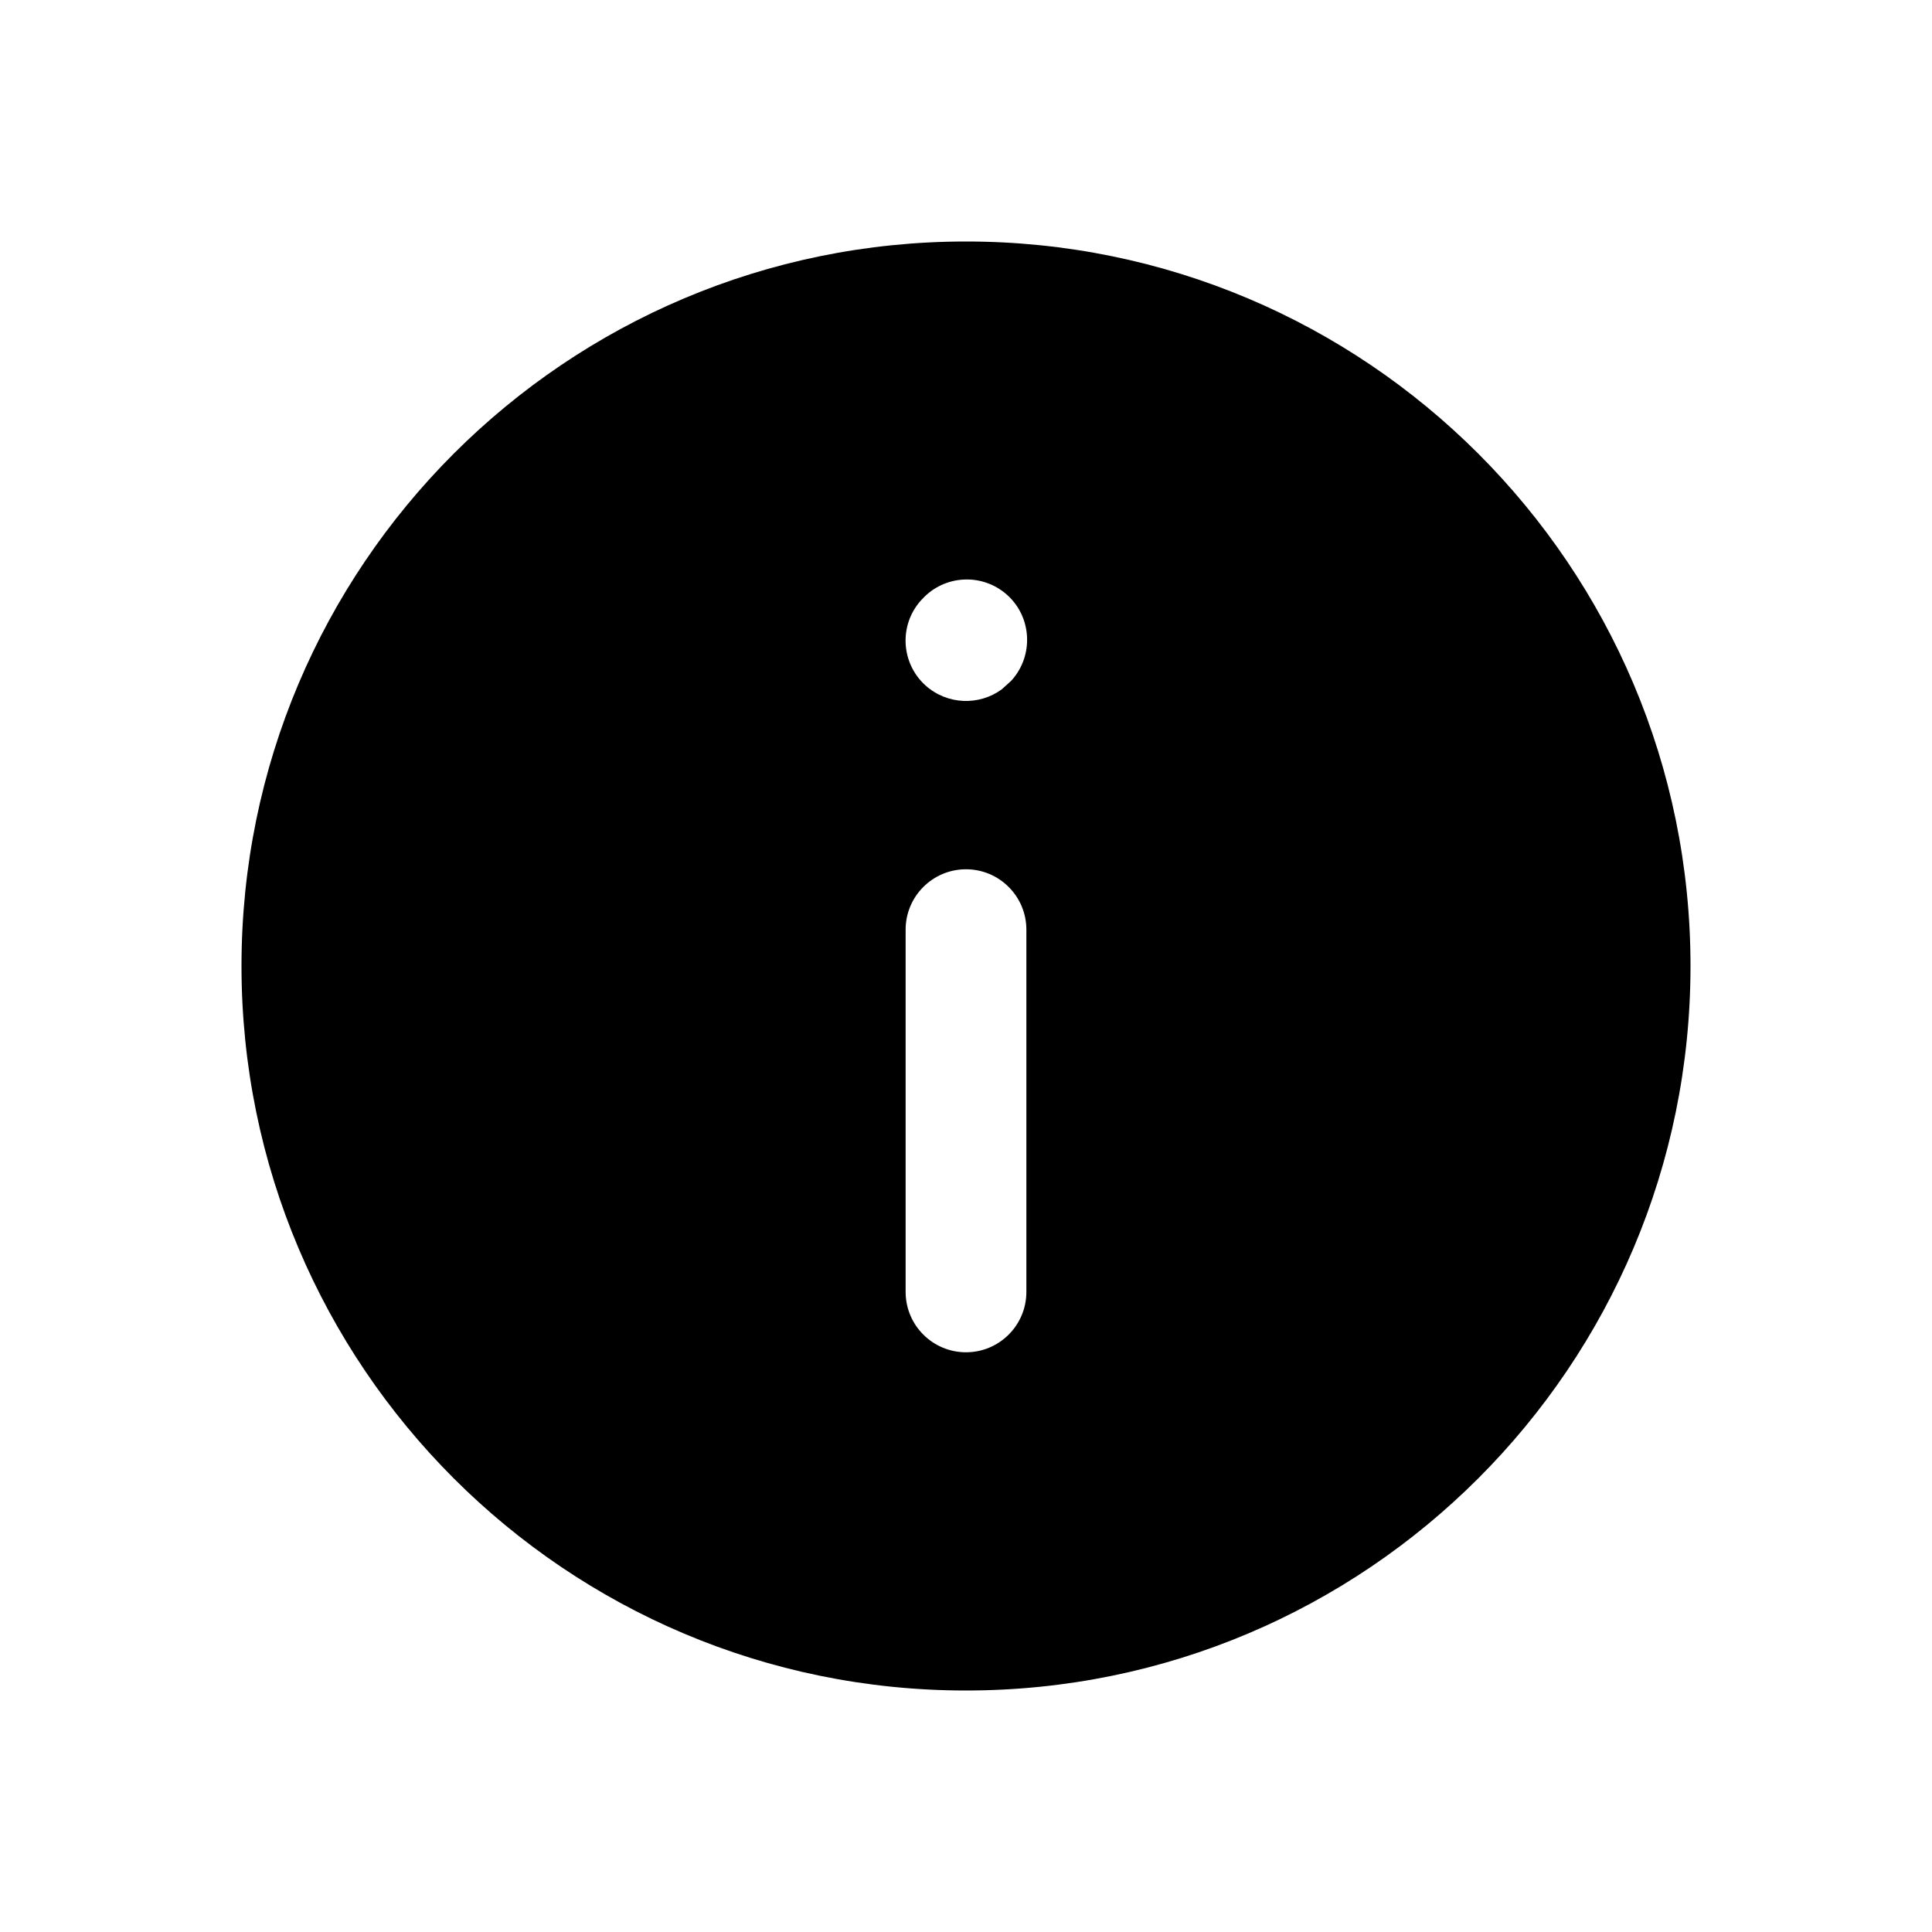
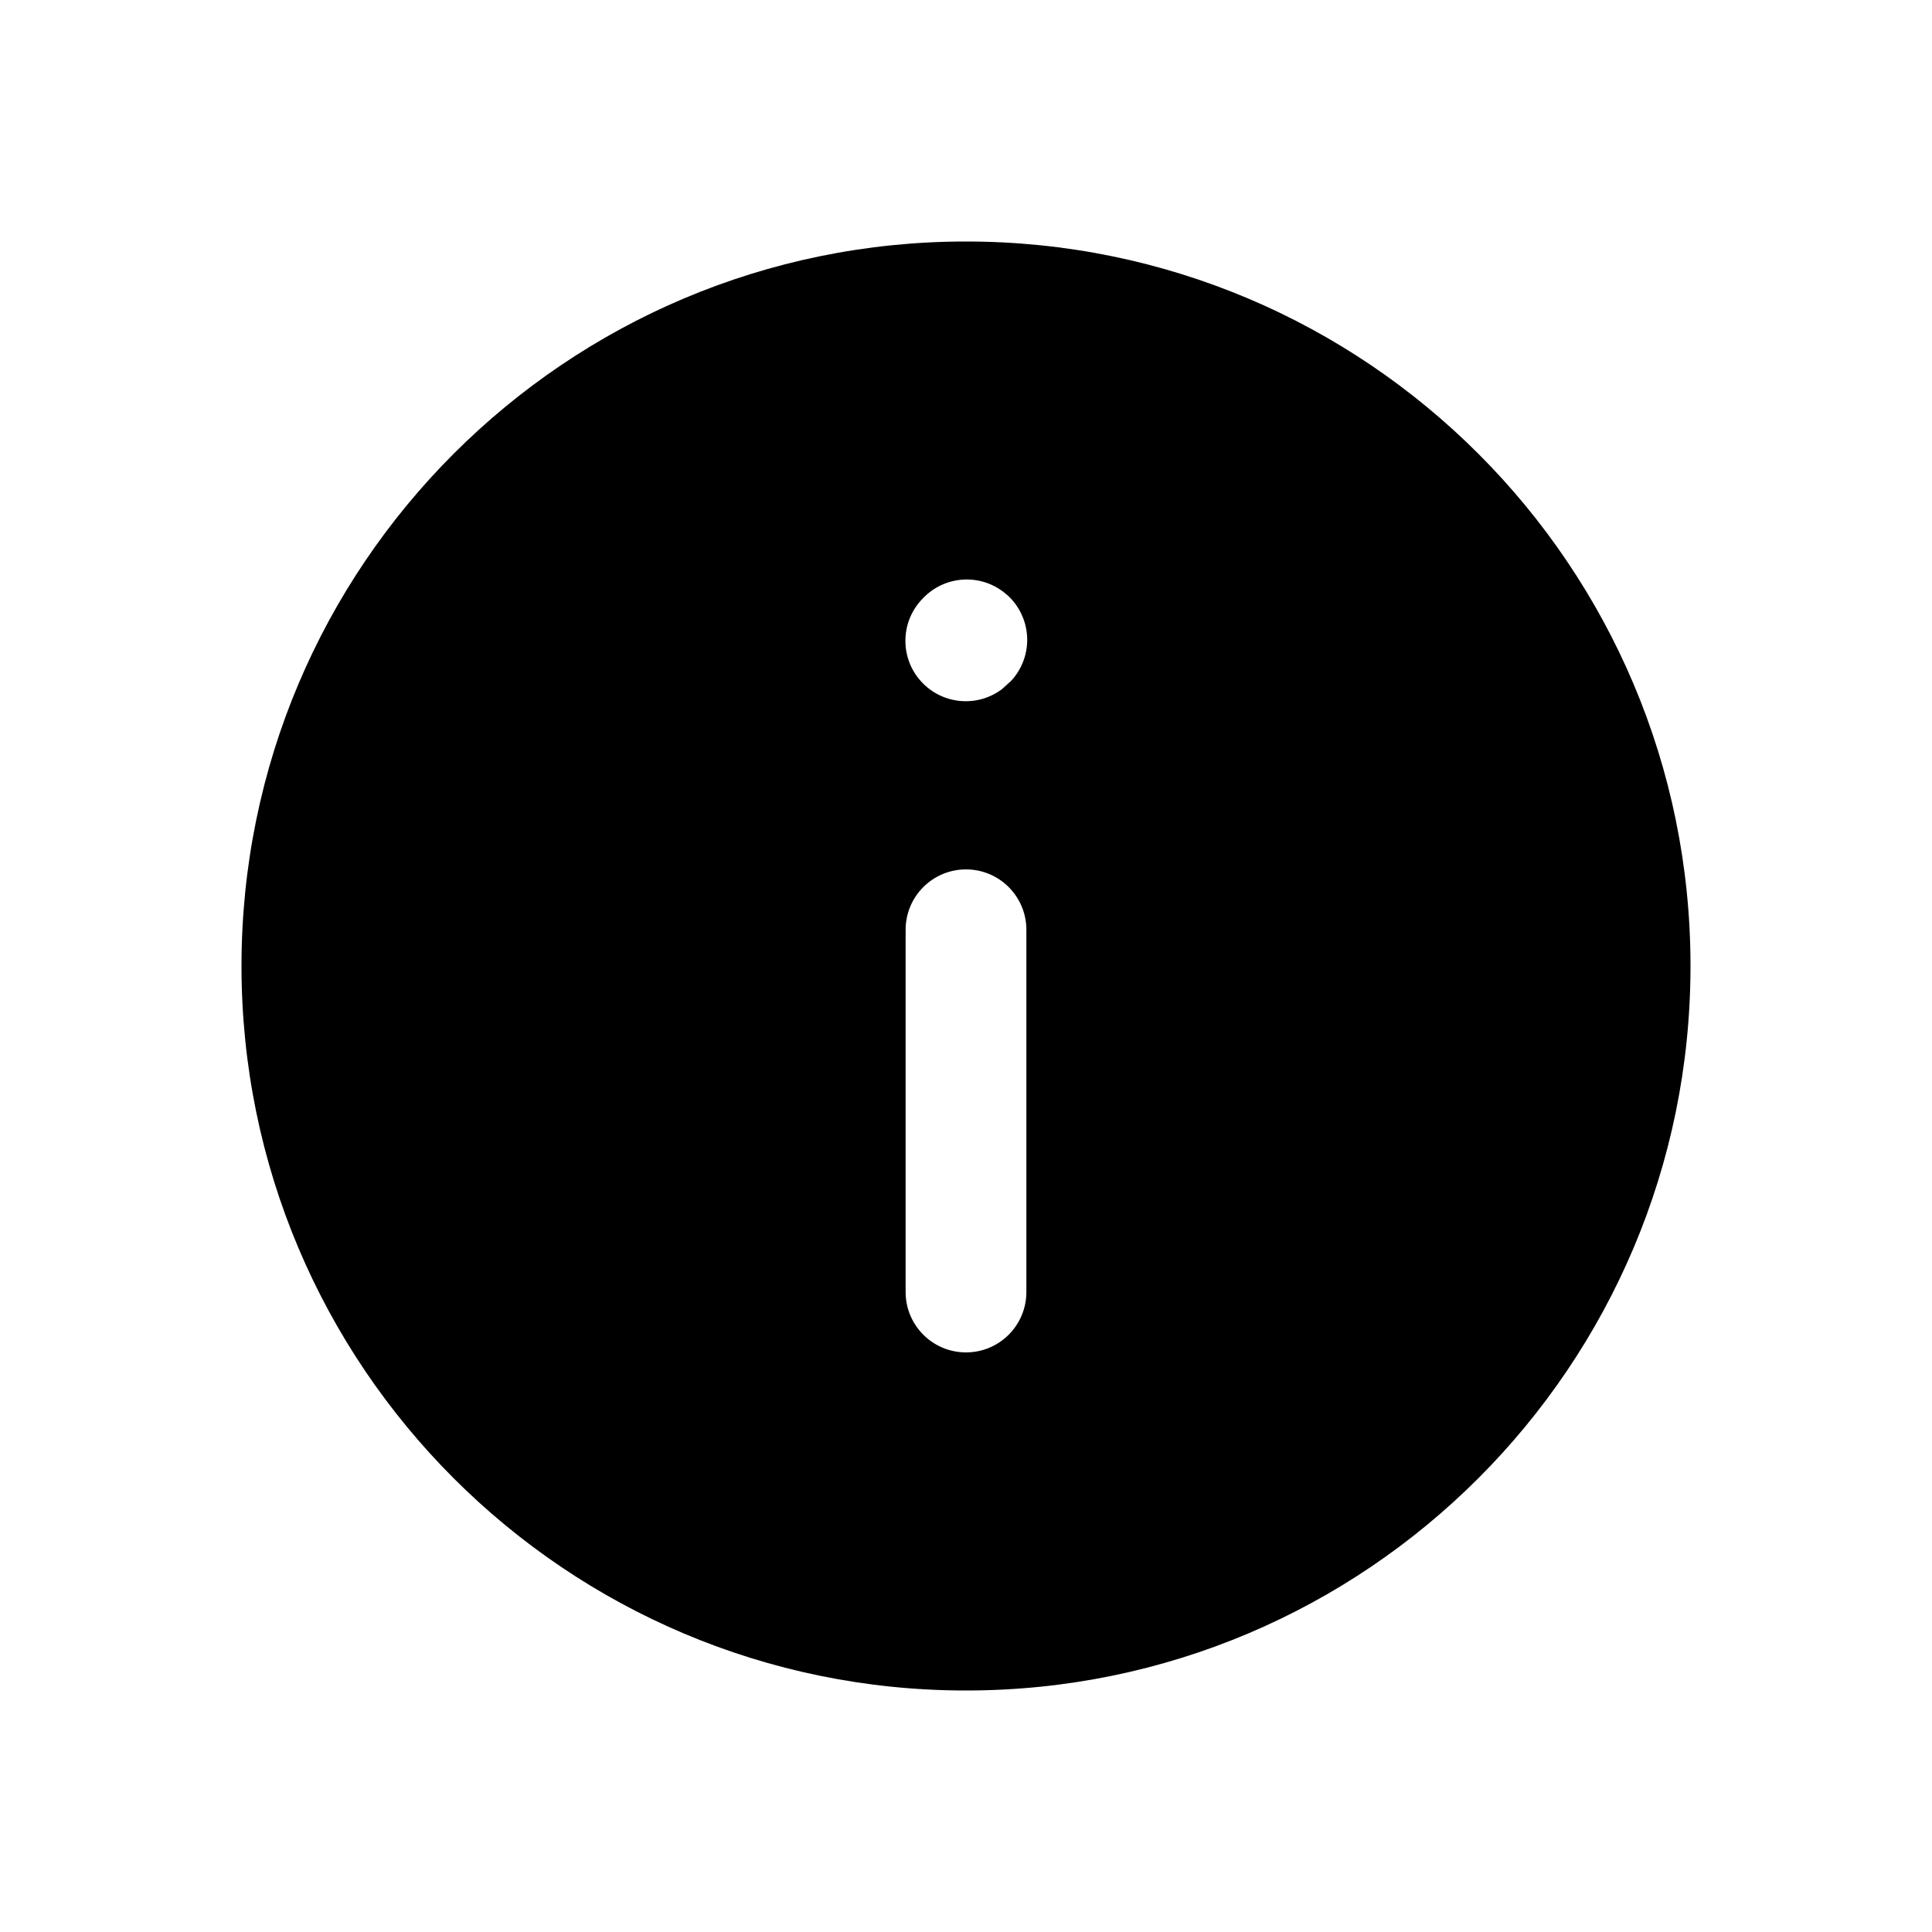
- <svg xmlns="http://www.w3.org/2000/svg" viewBox="0 0 16 16" fill="none">
-   <path fill-rule="evenodd" clip-rule="evenodd" d="M8 2C11.314 2 14 4.686 14 8C14 11.314 11.314 14 8 14C4.686 14 2 11.314 2 8C2 4.686 4.686 2 8 2ZM8 7.199C7.724 7.199 7.5 7.423 7.5 7.699V10.699C7.5 10.975 7.724 11.199 8 11.199C8.276 11.199 8.5 10.975 8.5 10.699V7.699C8.5 7.423 8.276 7.199 8 7.199ZM8.341 4.927C8.136 4.743 7.82 4.759 7.635 4.964L7.628 4.971C7.443 5.176 7.46 5.492 7.665 5.677C7.845 5.838 8.11 5.846 8.297 5.708L8.372 5.64L8.378 5.634C8.562 5.429 8.546 5.111 8.341 4.927Z" fill="currentColor" />
+ <svg xmlns="http://www.w3.org/2000/svg" fill="none" viewBox="0 0 16 16">
+   <path fill="currentColor" fill-rule="evenodd" d="M8 2a6 6 0 1 1 0 12A6 6 0 0 1 8 2m0 5.2a.5.5 0 0 0-.5.5v3a.5.5 0 0 0 1 0v-3a.5.5 0 0 0-.5-.5m.34-2.273a.5.5 0 0 0-.705.037l-.007.007a.5.5 0 0 0 .669.737l.075-.068.006-.006a.5.5 0 0 0-.037-.707" clip-rule="evenodd" />
</svg>
